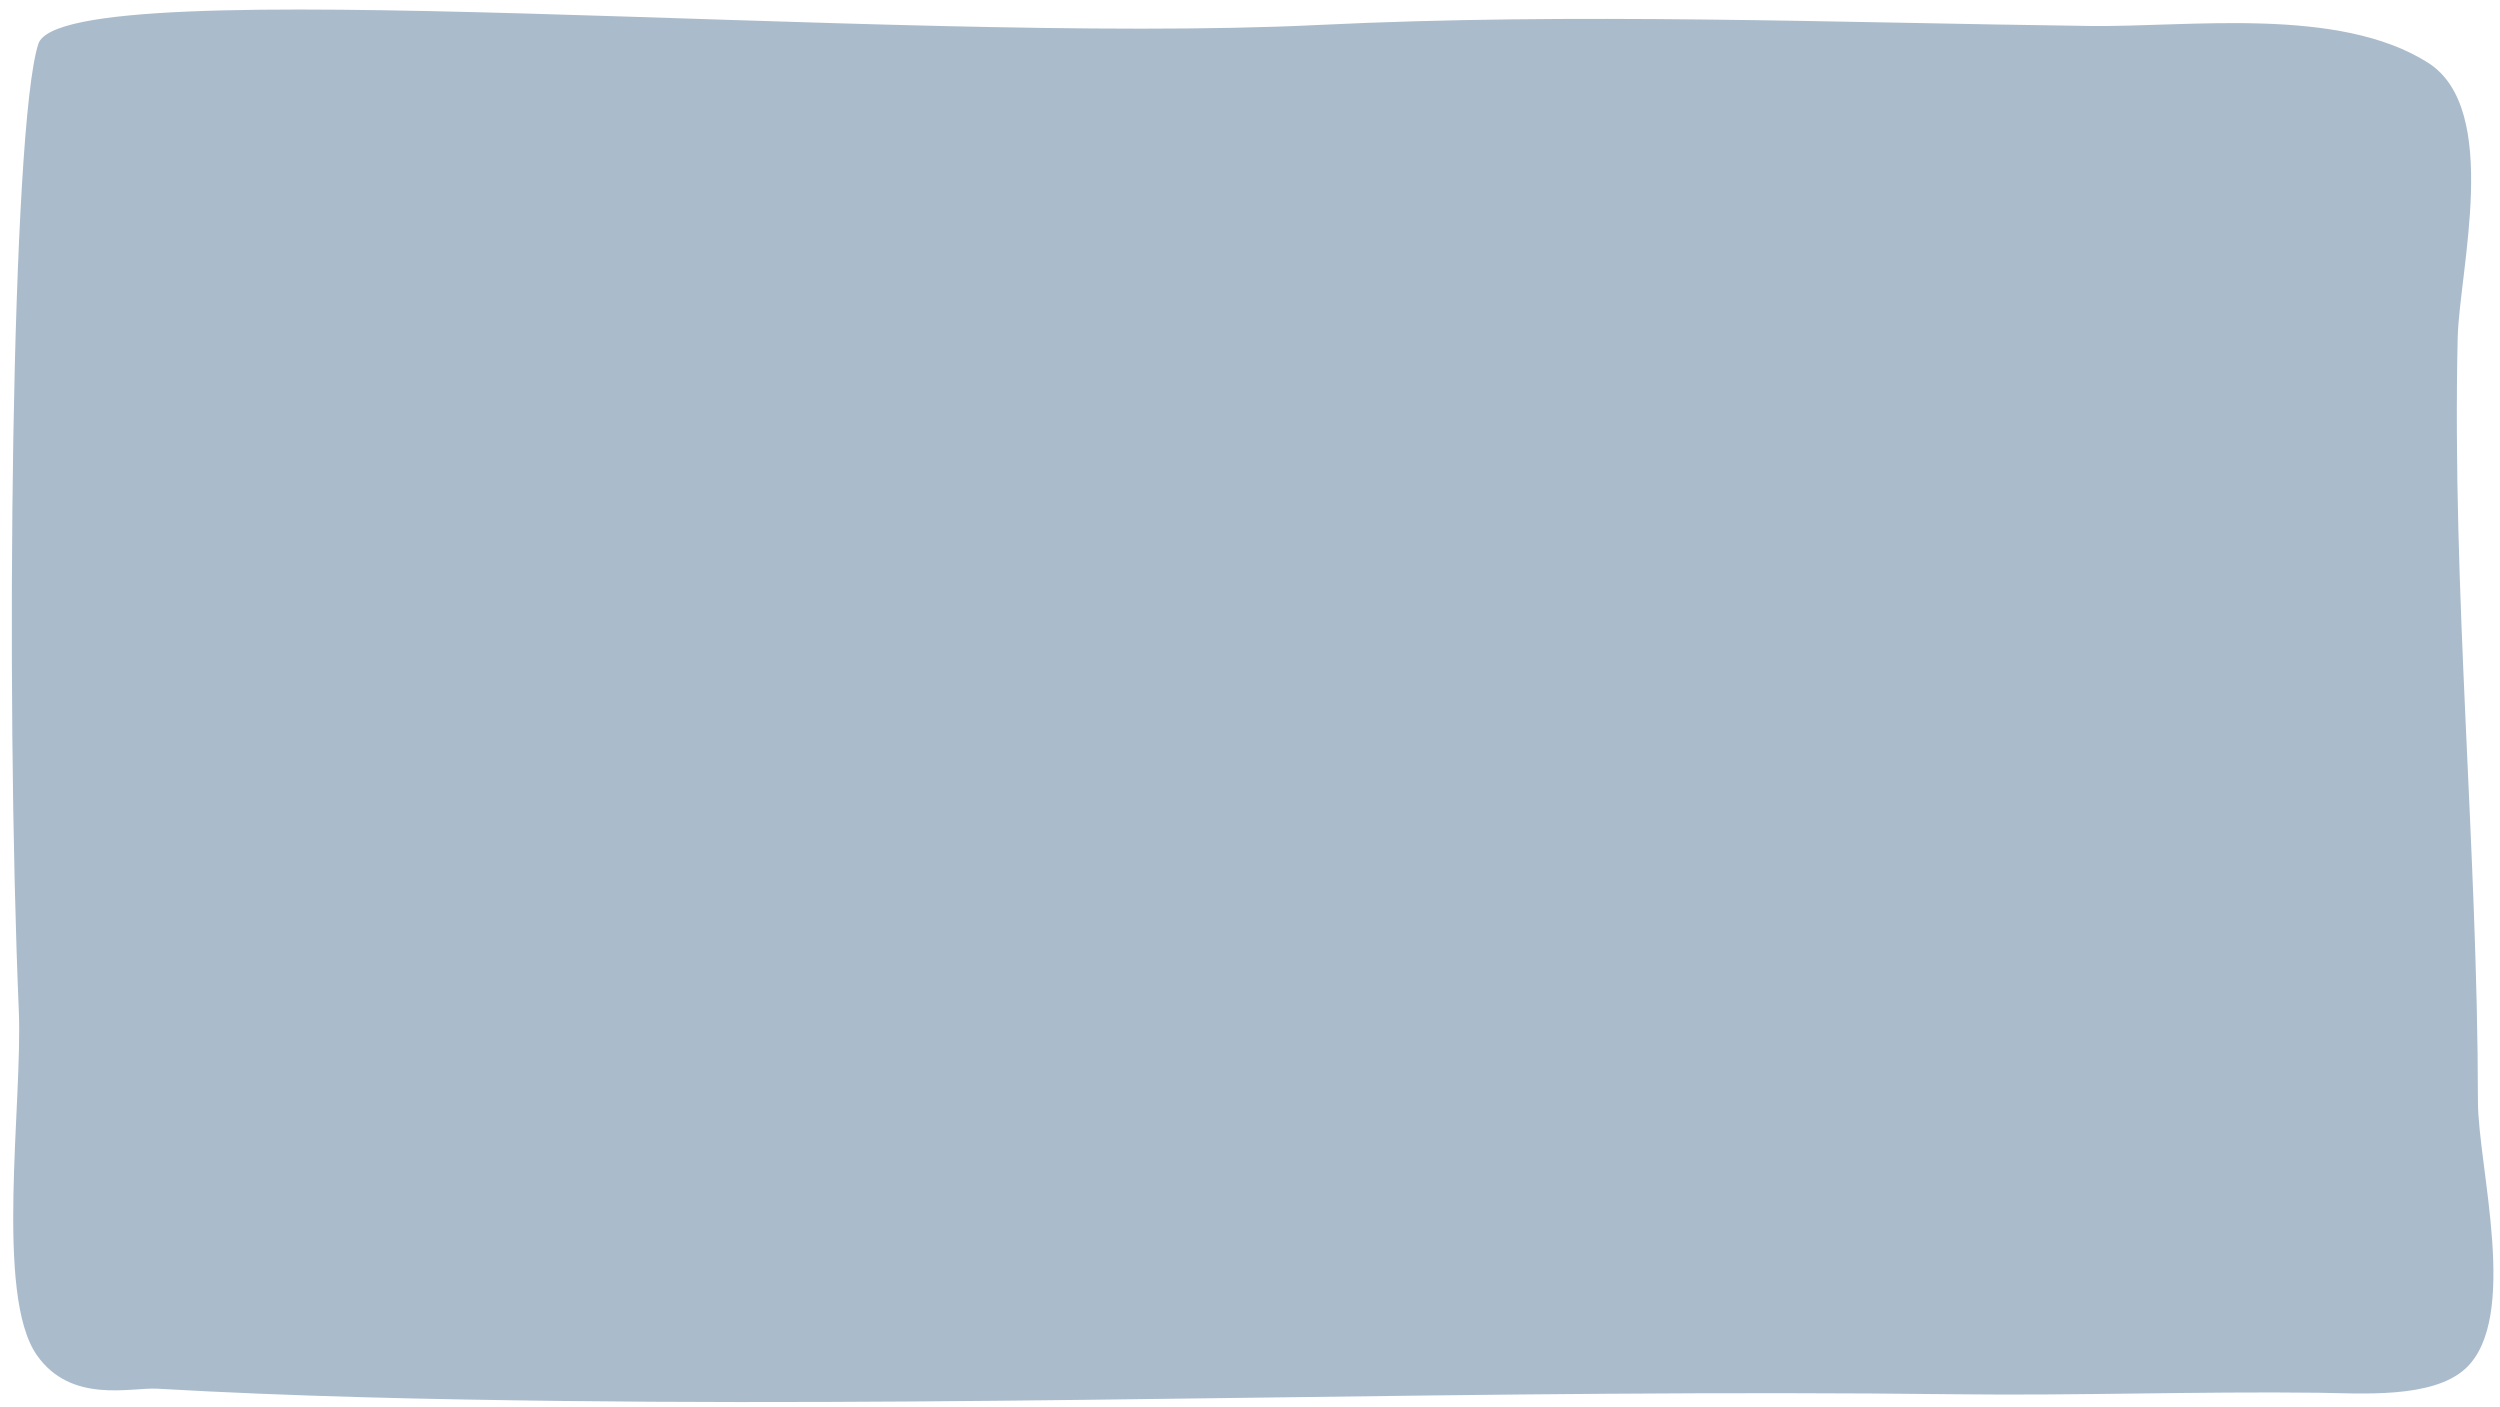
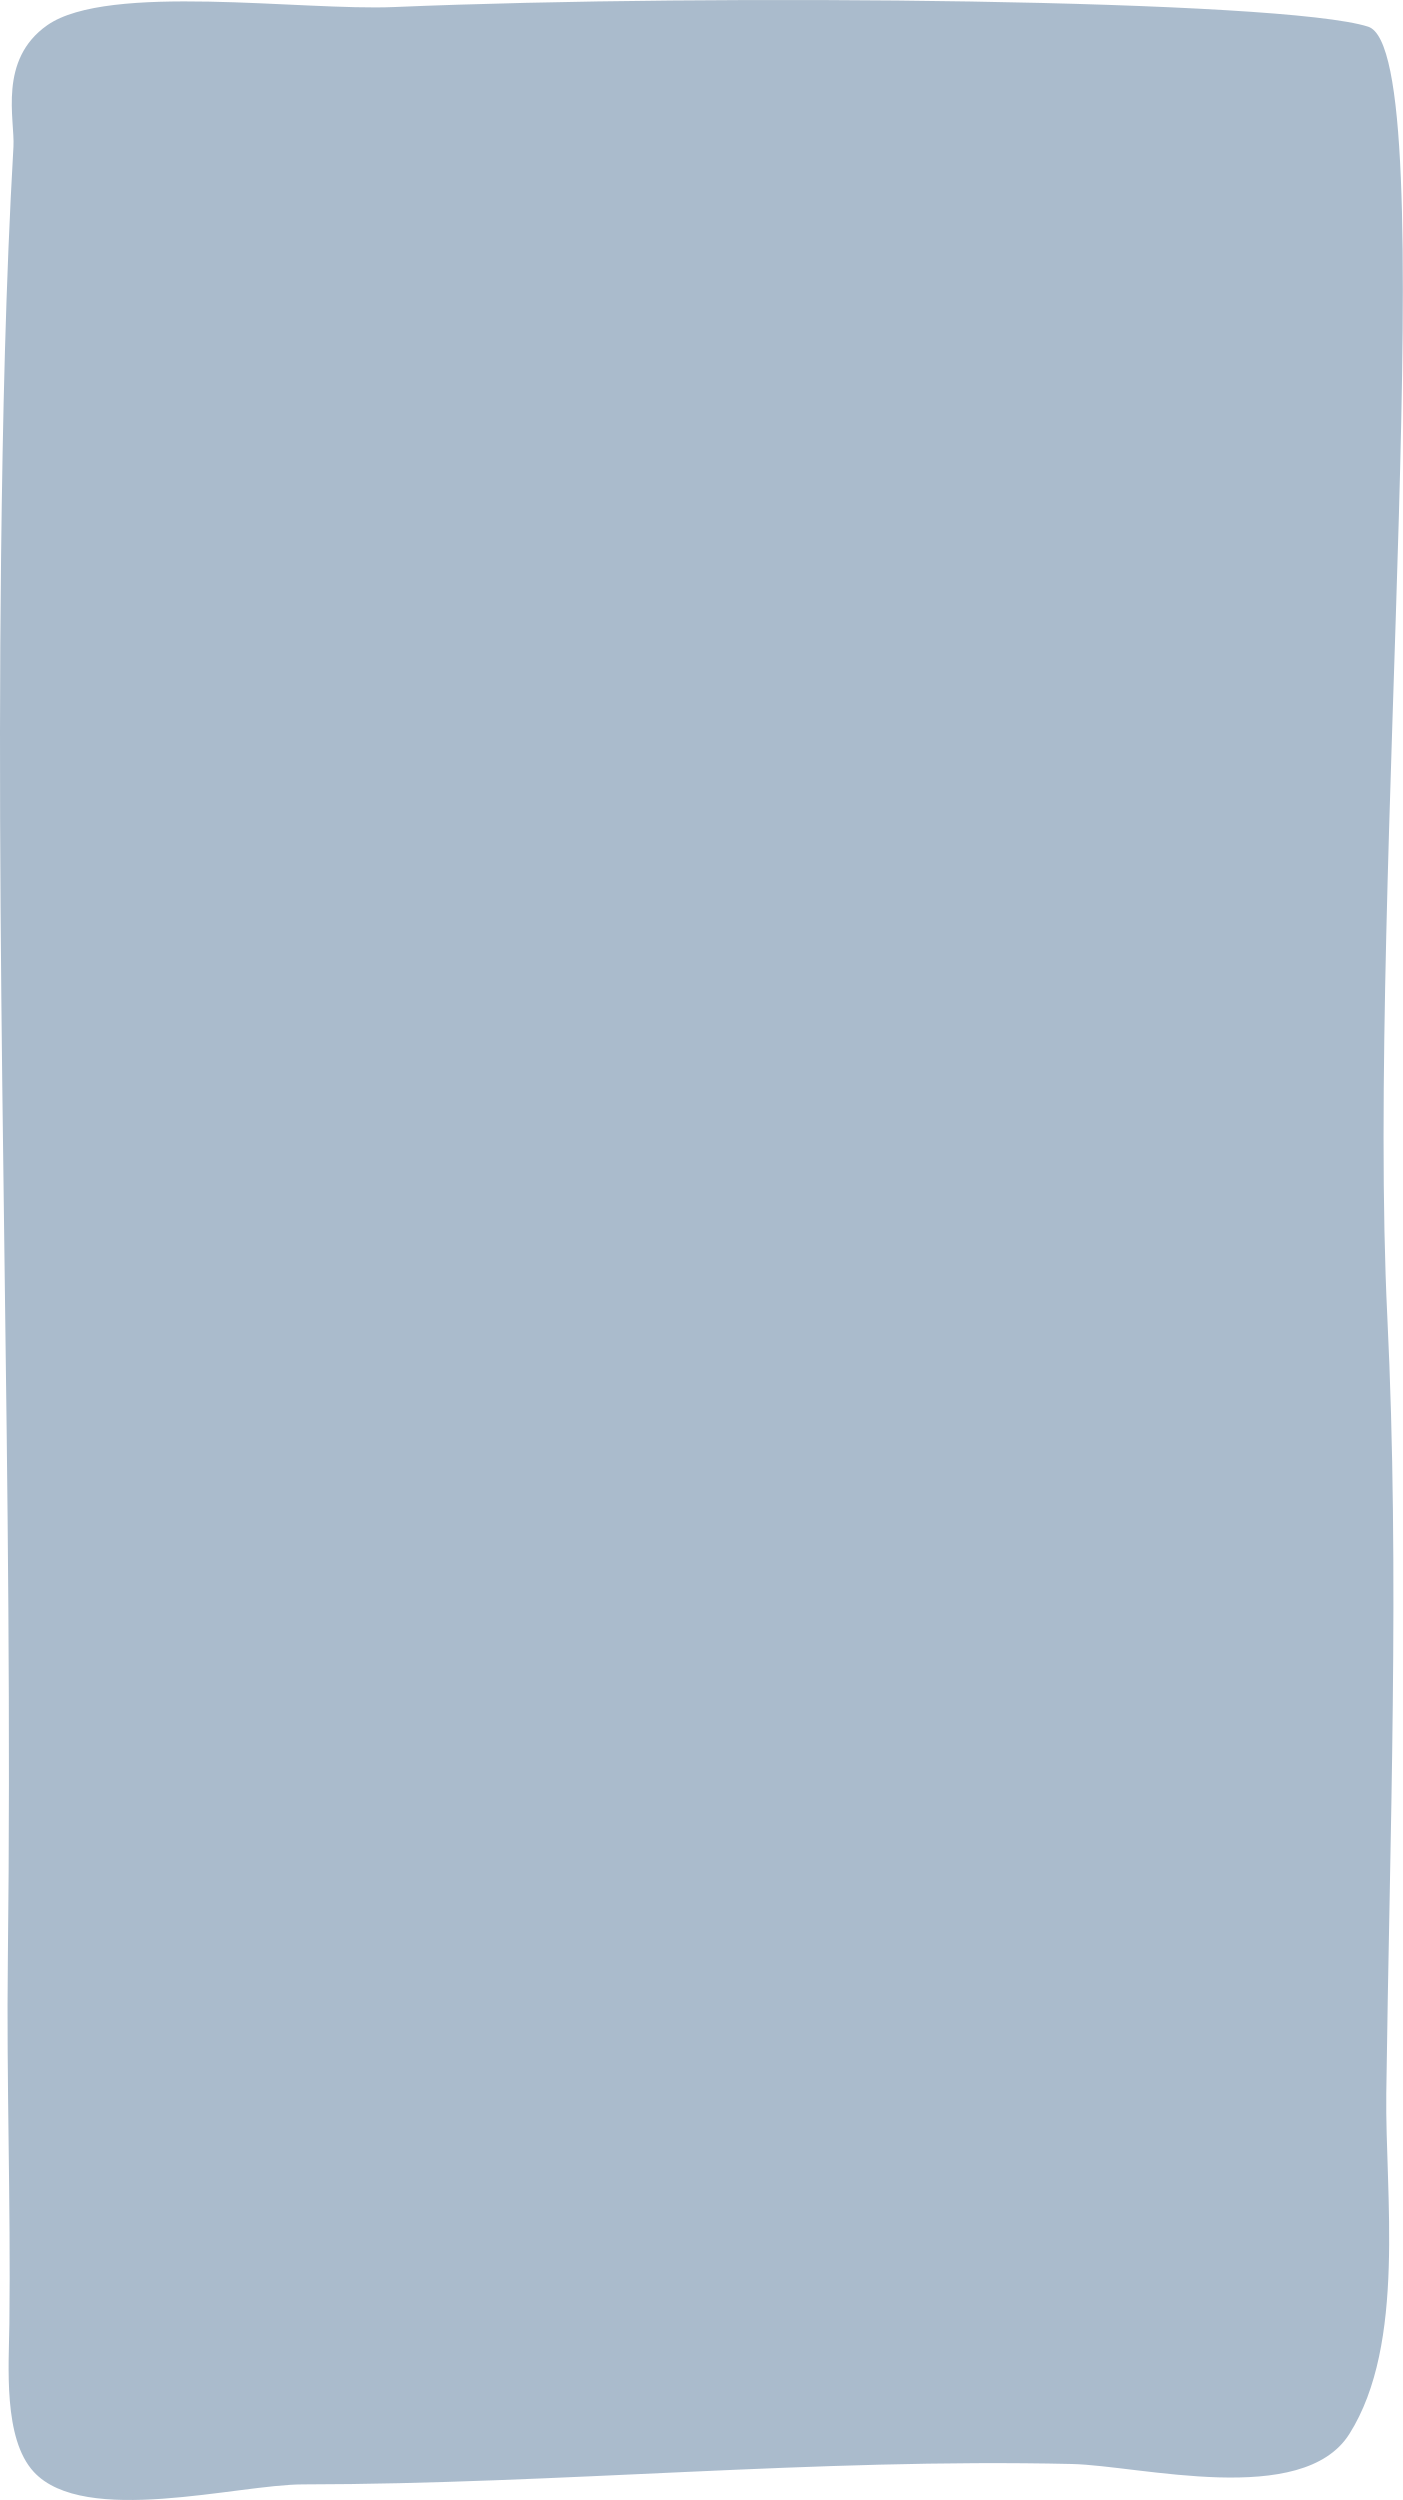
- <svg xmlns="http://www.w3.org/2000/svg" width="1280" height="720">
-   <path fill="#abc" fill-rule="evenodd" class="border-light" d="M19.62 22.499C5.749 65.578 2.692 352.891 9.633 517.526c1.978 46.931-12.38 145.383 9.209 176.271 17.591 25.167 48.105 16.434 61.757 17.219 69.315 3.986 138.736 5.466 208.241 6.289 238.199 2.822 475.21-6.283 713.415-3.436 61.565.736 123.155-1.512 184.806-.781 21.188.251 58.286 3.243 75.249-12.364 27.922-25.691 6.427-103.435 6.392-136.842-.138-130.241-13.351-260.383-10.365-390.835.792-34.614 22.396-117.153-15.223-140.953-45.904-29.042-122.22-18.129-173.072-18.793-131.567-1.717-263.548-6.925-395.019-.514C454.515 23.539 32.279-16.818 19.62 22.499z" />
+ <svg xmlns="http://www.w3.org/2000/svg" width="712.97" height="1270.582">
+   <path fill="#abc" fill-rule="evenodd" class="prefix__border-light" d="M695.356 13.568C652.276-.303 364.964-3.36 200.329 3.58 153.398 5.559 54.946-8.8 24.058 12.79-1.11 30.38 7.624 60.895 6.838 74.547 2.854 143.862 1.374 213.283.55 282.787c-2.822 238.2 6.283 475.21 3.436 713.416-.736 61.565 1.512 123.155.78 184.806-.25 21.188-3.242 58.286 12.365 75.249 25.69 27.922 103.435 6.427 136.842 6.392 130.24-.138 260.383-13.351 390.835-10.365 34.614.792 117.153 22.396 140.953-15.223 29.042-45.904 18.129-122.22 18.793-173.072 1.717-131.567 6.925-263.548.514-395.02-10.752-220.507 29.605-642.743-9.712-655.402z" />
</svg>
